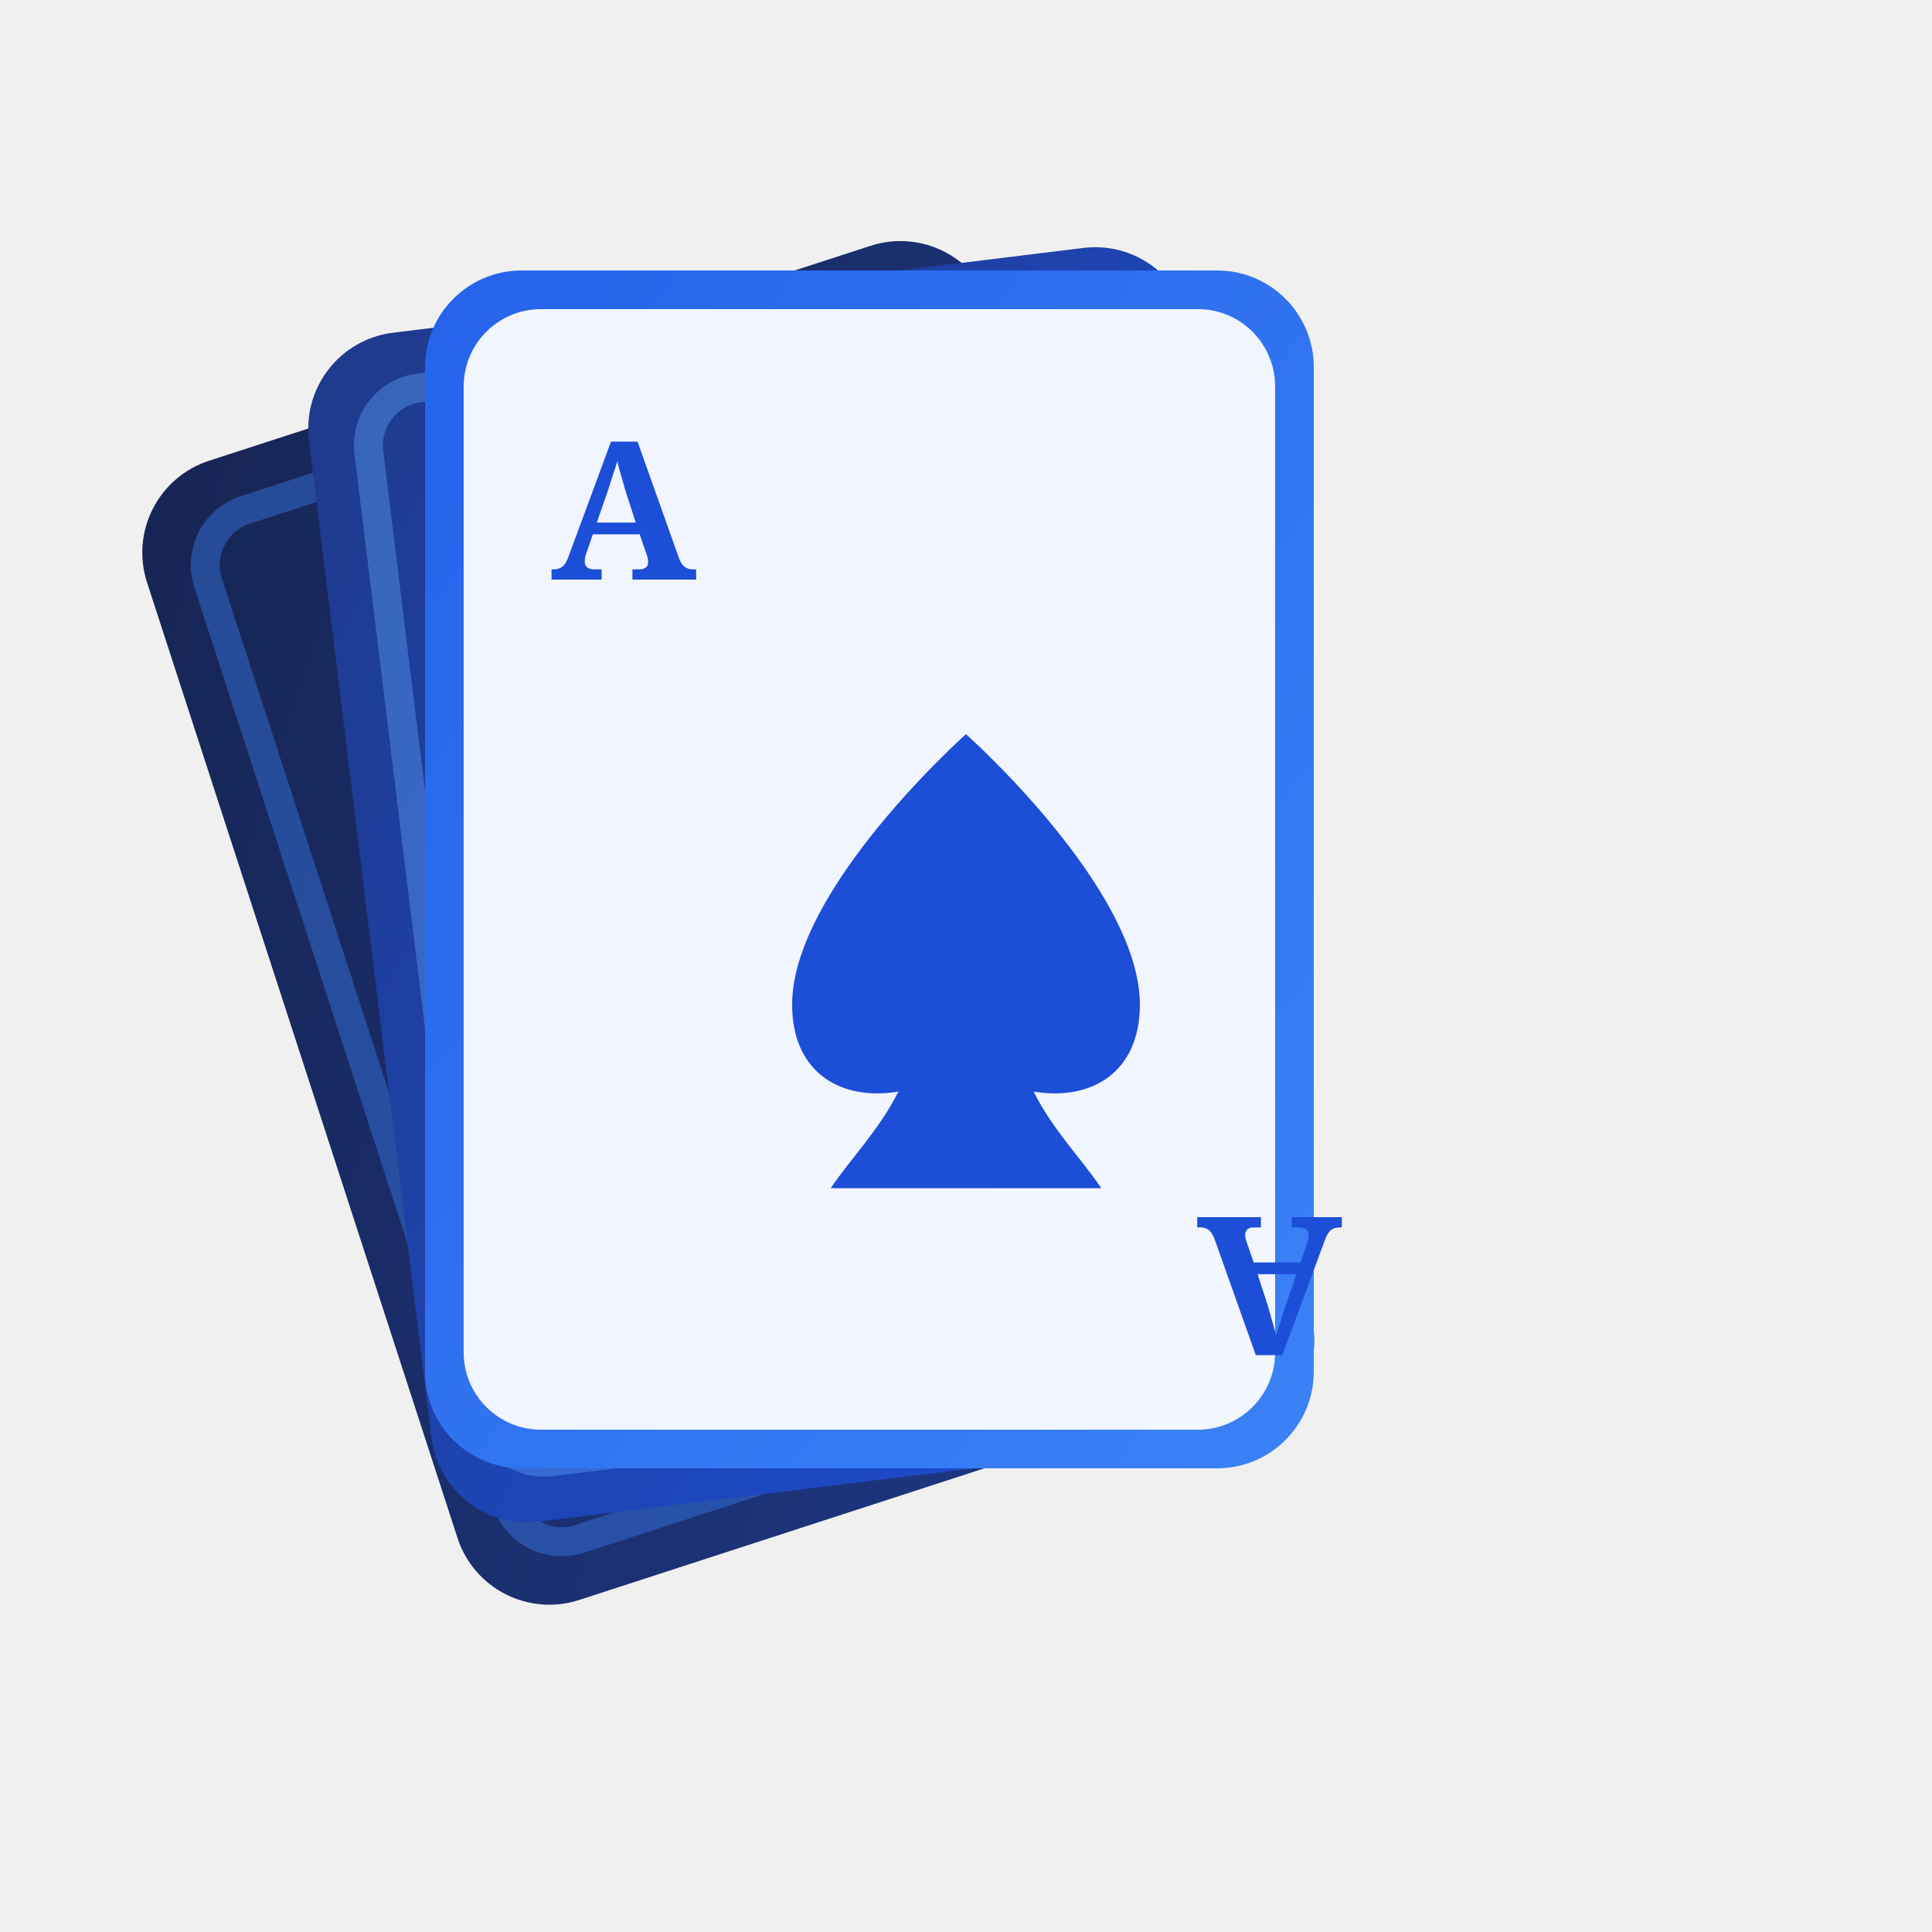
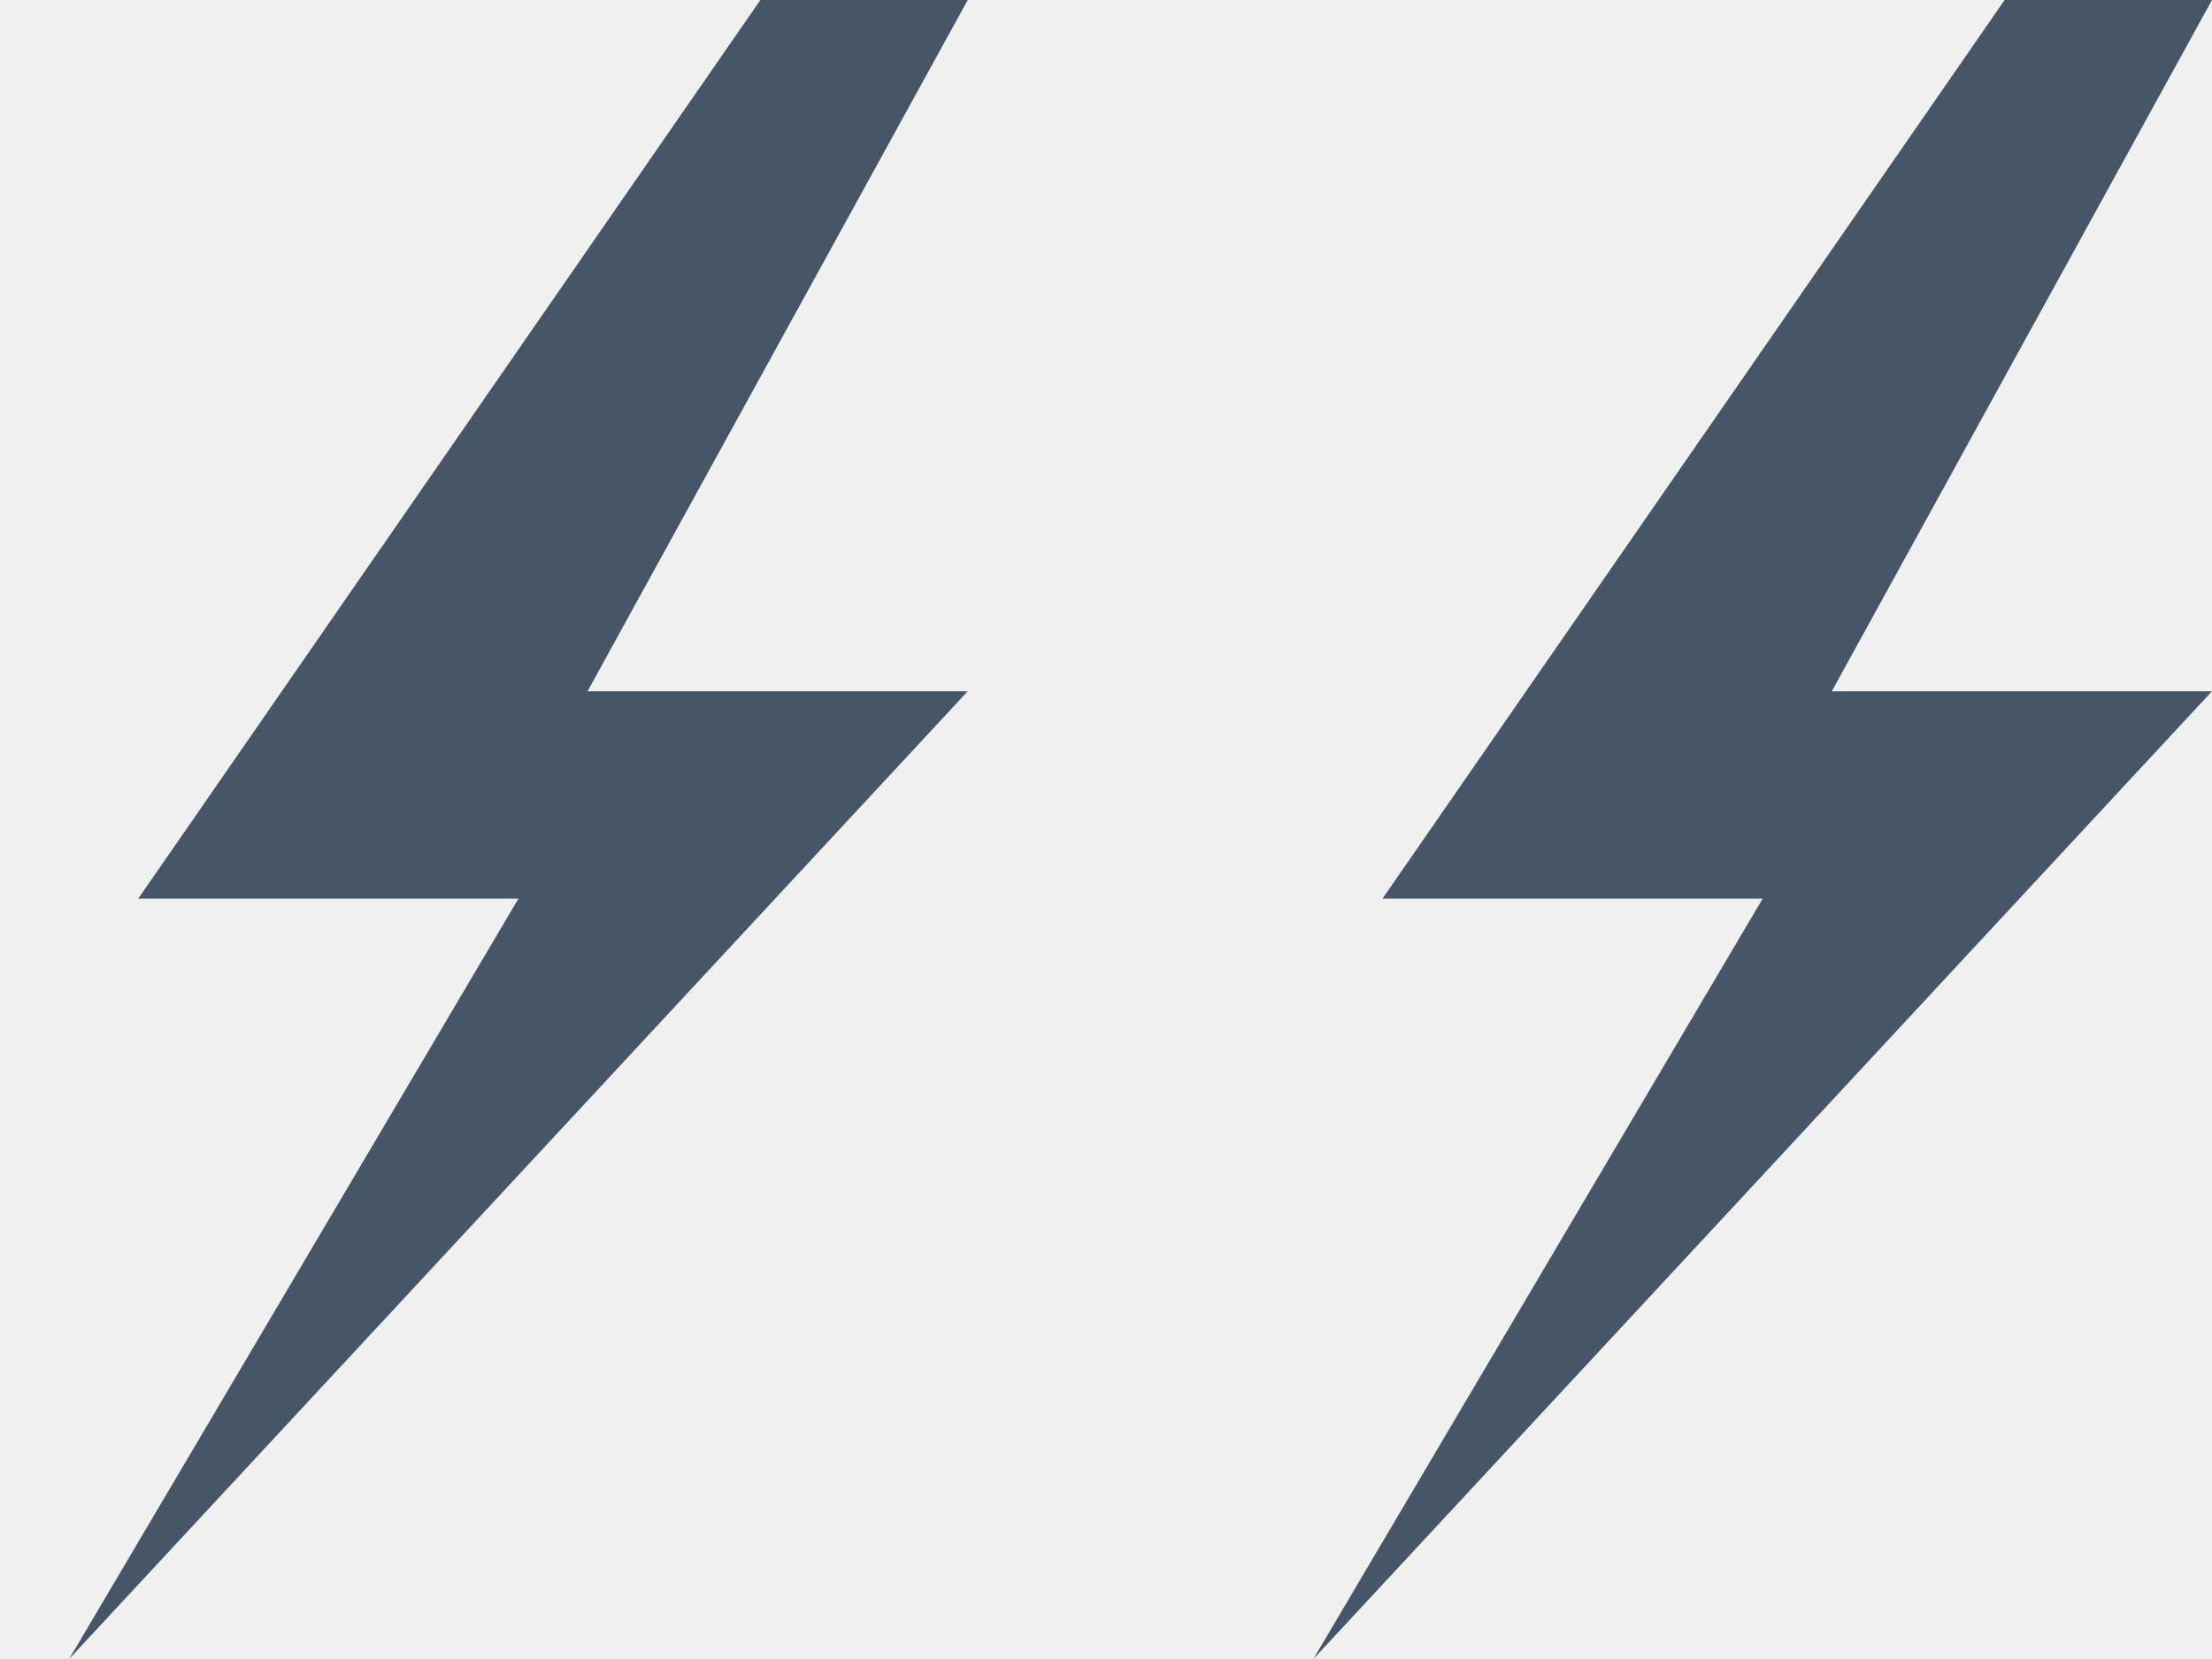
- <svg xmlns="http://www.w3.org/2000/svg" viewBox="0 0 100 100" width="100" height="100">
-   <defs>
-     <linearGradient id="cBack" x1="0%" y1="0%" x2="100%" y2="100%">
-       <stop offset="0%" stop-color="#172554" />
-       <stop offset="100%" stop-color="#1e3a8a" />
-     </linearGradient>
-     <linearGradient id="cMid" x1="0%" y1="0%" x2="100%" y2="100%">
-       <stop offset="0%" stop-color="#1e3a8a" />
-       <stop offset="100%" stop-color="#1d4ed8" />
-     </linearGradient>
-     <linearGradient id="cFront" x1="0%" y1="0%" x2="100%" y2="100%">
-       <stop offset="0%" stop-color="#2563eb" />
-       <stop offset="100%" stop-color="#3b82f6" />
-     </linearGradient>
-   </defs>
-   <g transform="rotate(-18, 50, 70)">
-     <rect x="22" y="14" width="46" height="62" rx="5" fill="url(#cBack)" />
-     <rect x="25" y="17" width="40" height="56" rx="3" fill="none" stroke="#3b82f6" stroke-width="1.5" opacity="0.4" />
-   </g>
-   <g transform="rotate(-7, 50, 70)">
-     <rect x="22" y="14" width="46" height="62" rx="5" fill="url(#cMid)" />
-     <rect x="25" y="17" width="40" height="56" rx="3" fill="none" stroke="#60a5fa" stroke-width="1.5" opacity="0.4" />
-   </g>
-   <rect x="22" y="14" width="46" height="62" rx="5" fill="url(#cFront)" />
-   <rect x="24" y="16" width="42" height="58" rx="4" fill="white" opacity="0.93" />
-   <text x="28.5" y="30" font-family="serif" font-size="10" font-weight="bold" fill="#1d4ed8">A</text>
-   <path d="M50 38 C50 38 41 46 41 52 C41 55.5 43.5 57 46.5 56.5 C45.5 58.5 44 60 43 61.5 L57 61.5 C56 60 54.5 58.5 53.5 56.5 C56.5 57 59 55.5 59 52 C59 46 50 38 50 38Z" fill="#1d4ed8" />
-   <text x="62.5" y="69" font-family="serif" font-size="10" font-weight="bold" fill="#1d4ed8" transform="rotate(180, 66, 66)">A</text>
+ <svg xmlns="http://www.w3.org/2000/svg" viewBox="0 0 32 24" width="64" height="48" fill="#475569">
+   <path d="M11 0L2 13h5.5L1 24l13-14H8.5L14 0z" />
+   <path d="M29 0l-9 13h5.5L19 24l13-14H26.5L32 0z" />
</svg>
